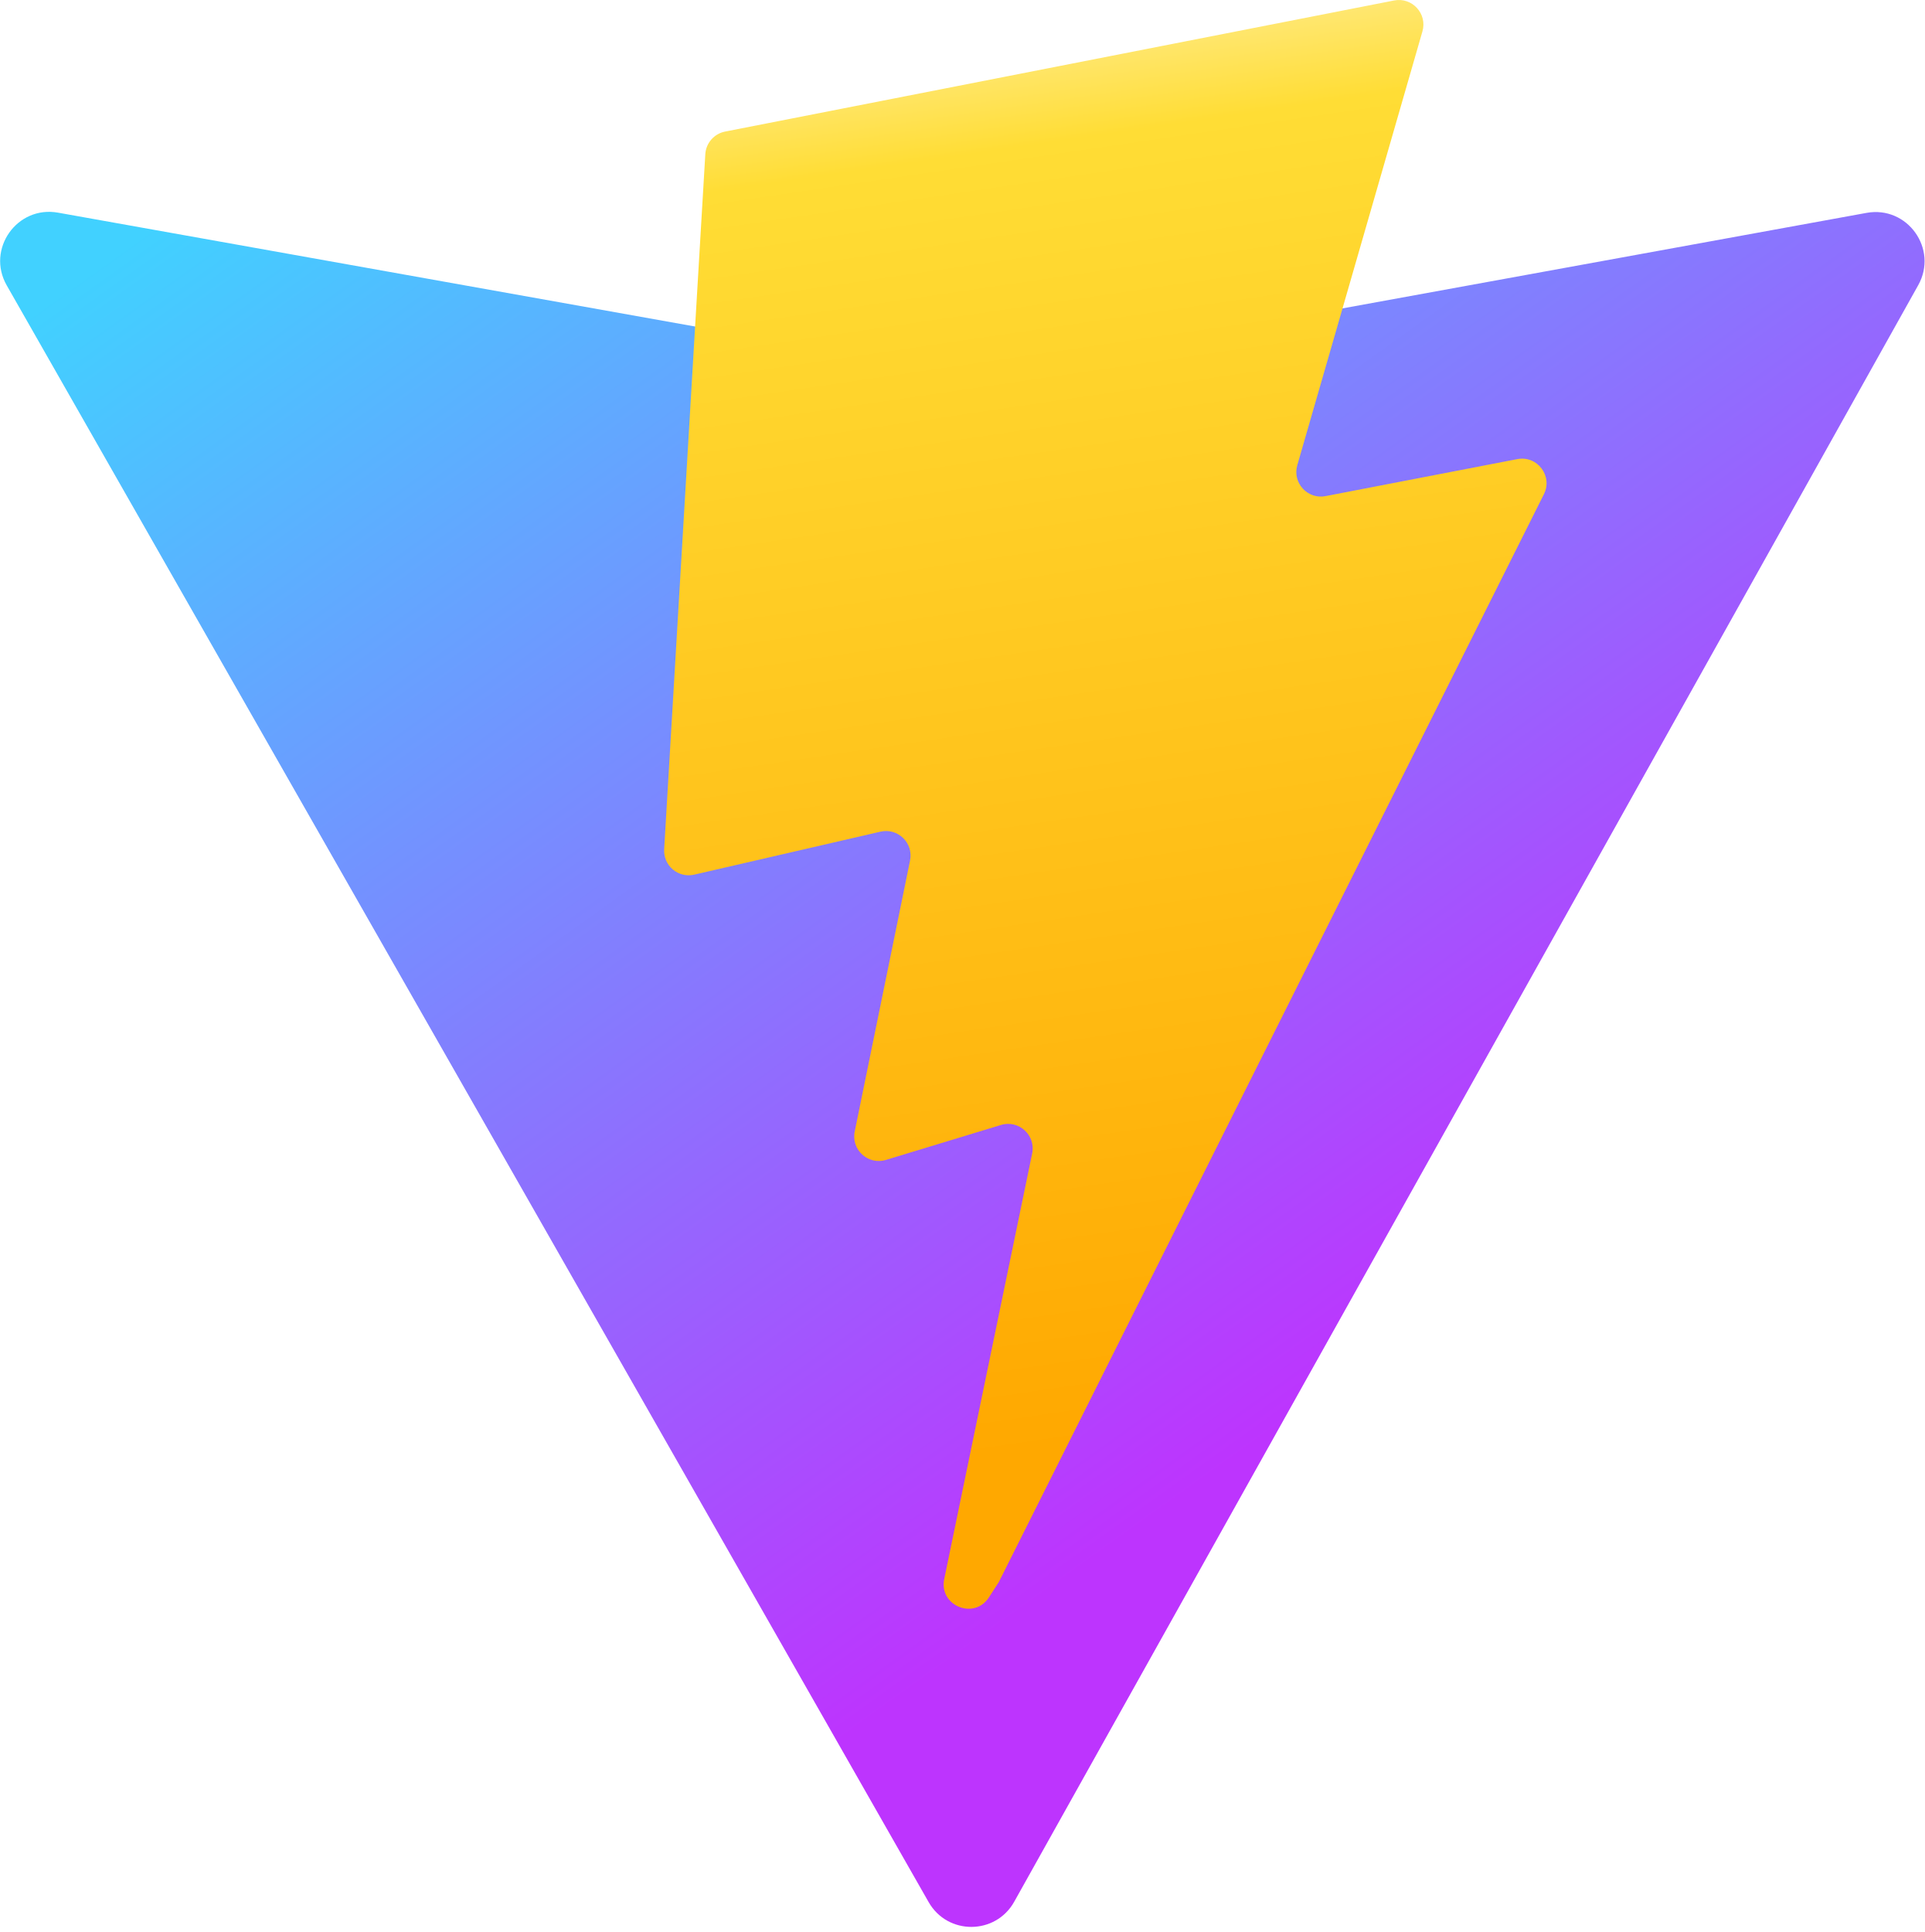
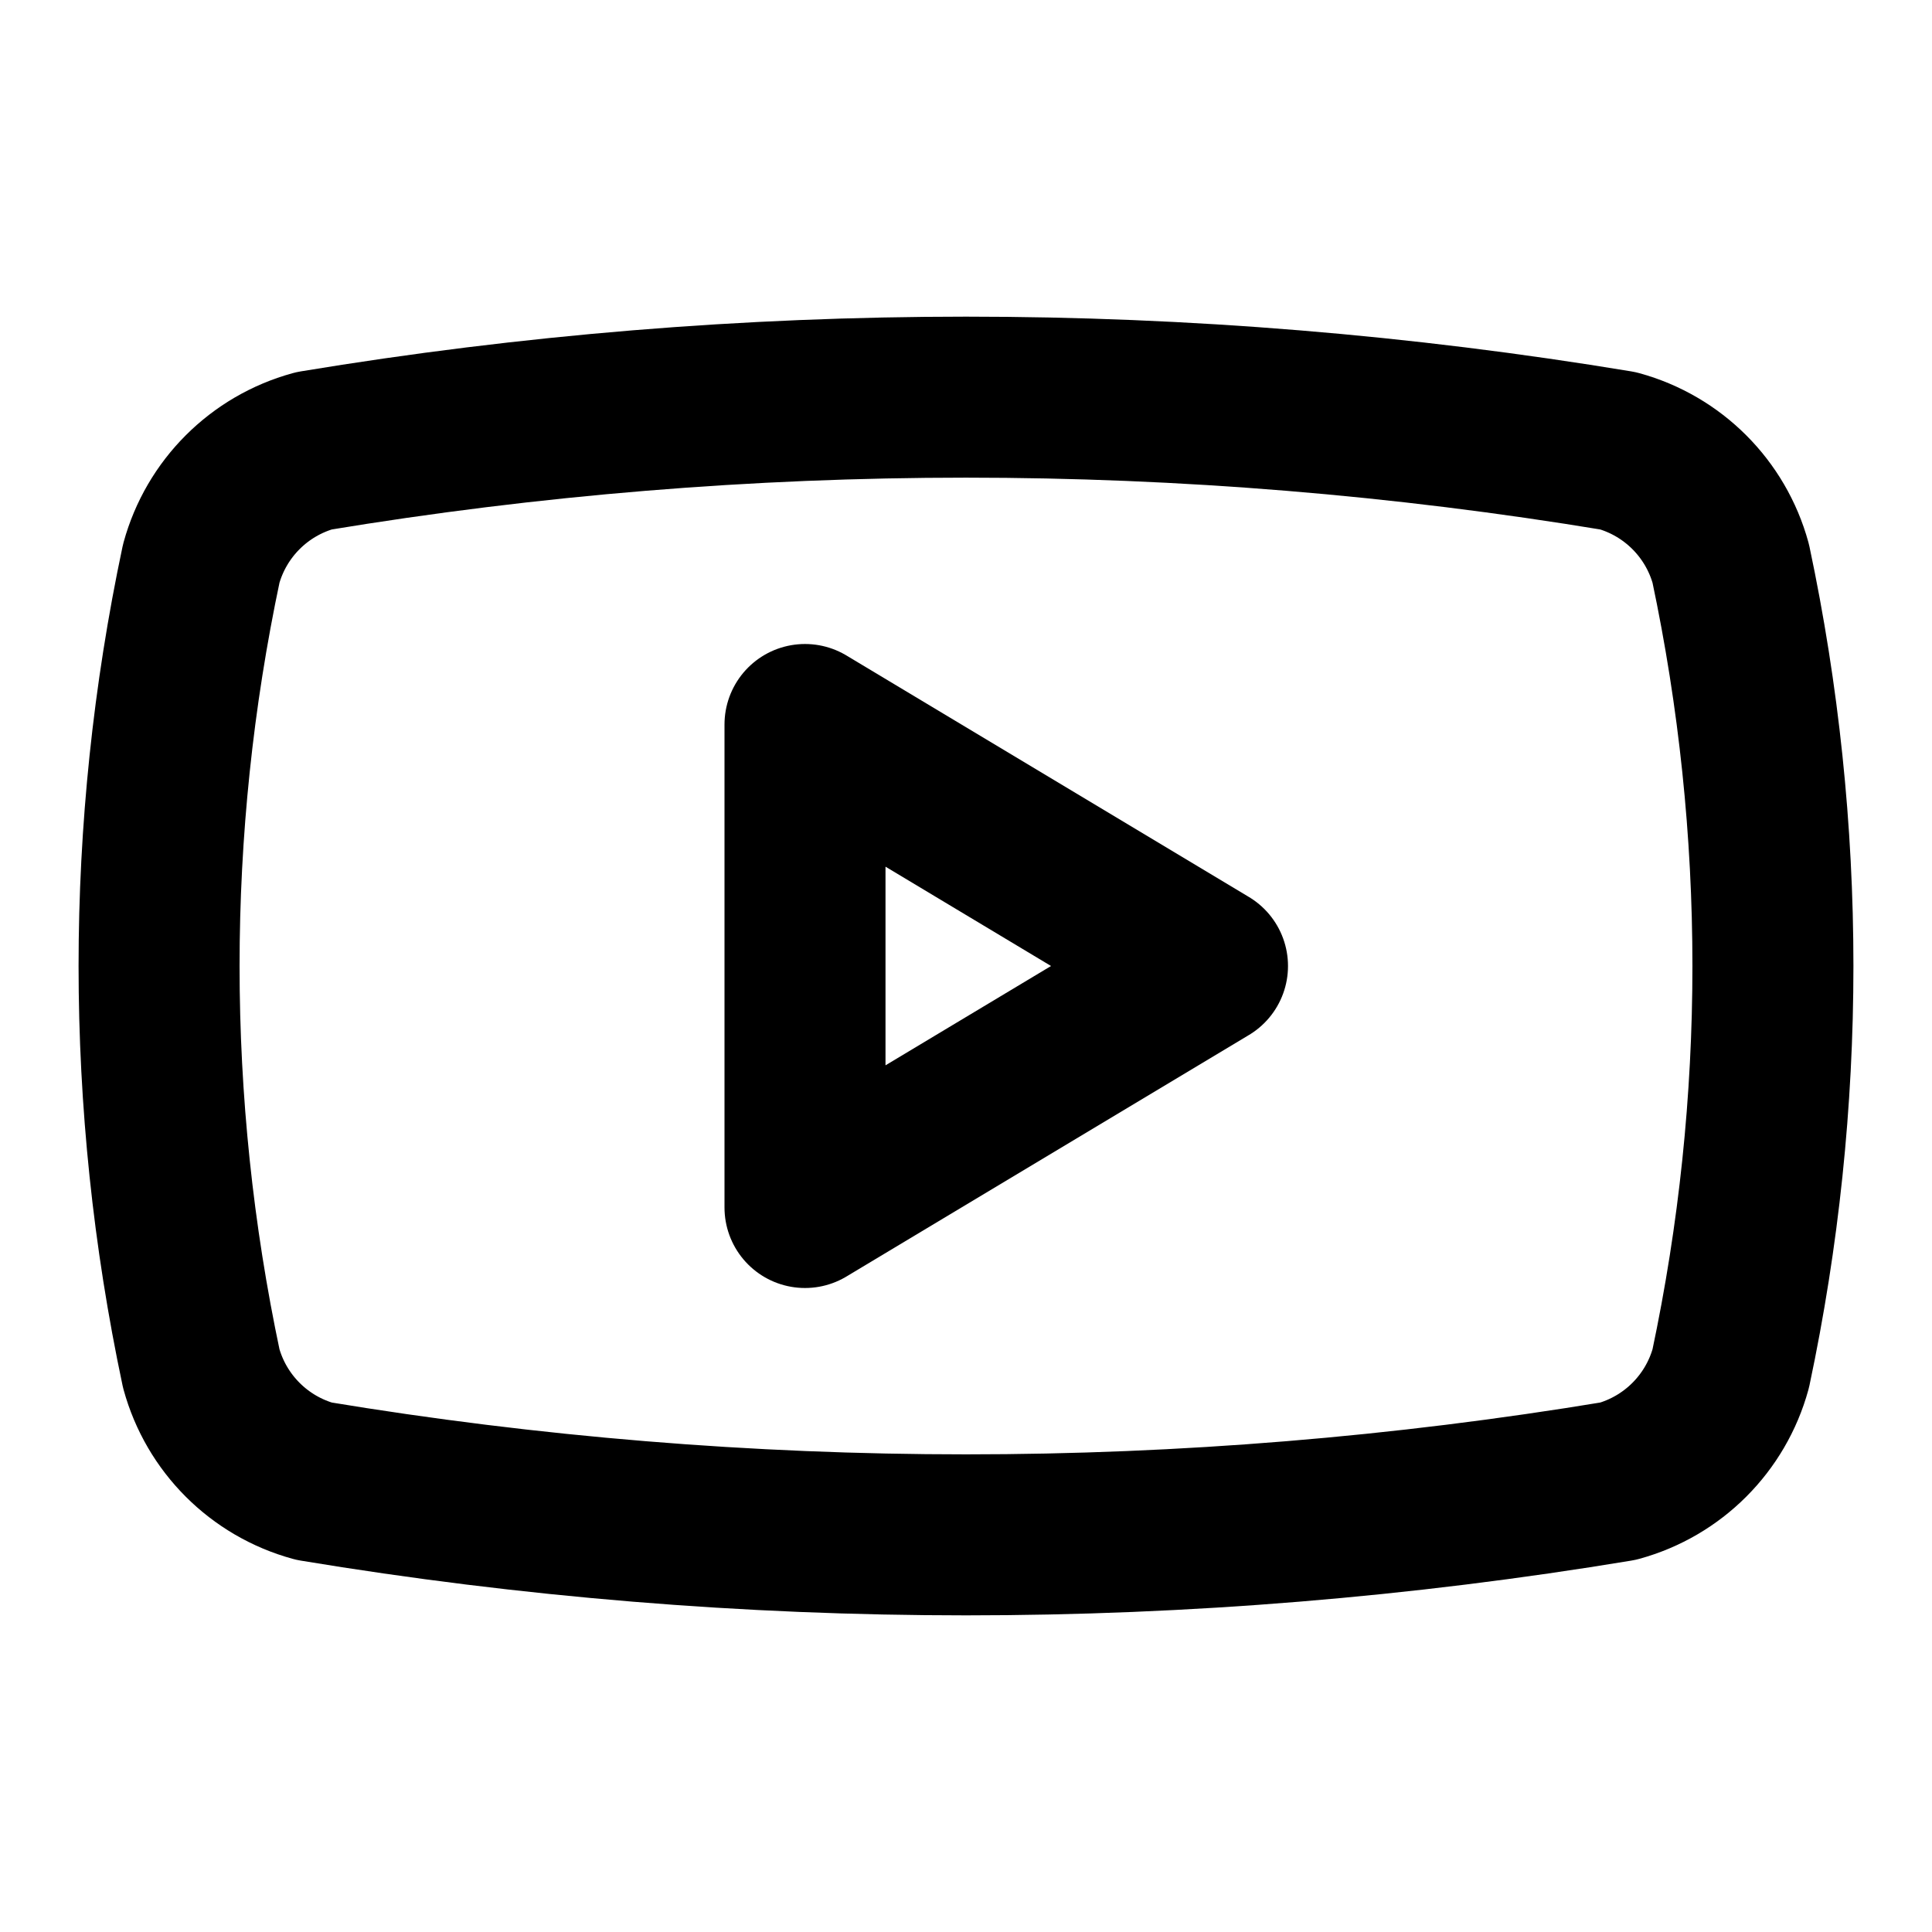
- <svg xmlns="http://www.w3.org/2000/svg" aria-hidden="true" role="img" class="iconify iconify--logos" width="31.88" height="32" preserveAspectRatio="xMidYMid meet" viewBox="0 0 256 257">
-   <defs>
-     <linearGradient id="IconifyId1813088fe1fbc01fb466" x1="-.828%" x2="57.636%" y1="7.652%" y2="78.411%">
-       <stop offset="0%" stop-color="#41D1FF" />
-       <stop offset="100%" stop-color="#BD34FE" />
-     </linearGradient>
-     <linearGradient id="IconifyId1813088fe1fbc01fb467" x1="43.376%" x2="50.316%" y1="2.242%" y2="89.03%">
-       <stop offset="0%" stop-color="#FFEA83" />
-       <stop offset="8.333%" stop-color="#FFDD35" />
-       <stop offset="100%" stop-color="#FFA800" />
-     </linearGradient>
-   </defs>
-   <path fill="url(#IconifyId1813088fe1fbc01fb466)" d="M255.153 37.938L134.897 252.976c-2.483 4.44-8.862 4.466-11.382.048L.875 37.958c-2.746-4.814 1.371-10.646 6.827-9.67l120.385 21.517a6.537 6.537 0 0 0 2.322-.004l117.867-21.483c5.438-.991 9.574 4.796 6.877 9.62Z" />
-   <path fill="url(#IconifyId1813088fe1fbc01fb467)" d="M185.432.063L96.44 17.501a3.268 3.268 0 0 0-2.634 3.014l-5.474 92.456a3.268 3.268 0 0 0 3.997 3.378l24.777-5.718c2.318-.535 4.413 1.507 3.936 3.838l-7.361 36.047c-.495 2.426 1.782 4.5 4.151 3.78l15.304-4.649c2.372-.72 4.652 1.36 4.15 3.788l-11.698 56.621c-.732 3.542 3.979 5.473 5.943 2.437l1.313-2.028l72.516-144.72c1.215-2.423-.88-5.186-3.54-4.672l-25.505 4.922c-2.396.462-4.435-1.77-3.759-4.114l16.646-57.705c.677-2.35-1.37-4.583-3.769-4.113Z" />
+ <svg xmlns="http://www.w3.org/2000/svg" width="24" height="24" viewBox="0 0 24 24" fill="none" stroke="currentColor" stroke-width="2" stroke-linecap="round" stroke-linejoin="round" class="lucide lucide-youtube mr-1 text-red-500" aria-hidden="true">
+   <path d="M2.5 17a24.12 24.12 0 0 1 0-10 2 2 0 0 1 1.4-1.4 49.56 49.56 0 0 1 16.2 0A2 2 0 0 1 21.5 7a24.12 24.12 0 0 1 0 10 2 2 0 0 1-1.4 1.4 49.55 49.55 0 0 1-16.2 0A2 2 0 0 1 2.5 17" />
+   <path d="m10 15 5-3-5-3z" />
</svg>
